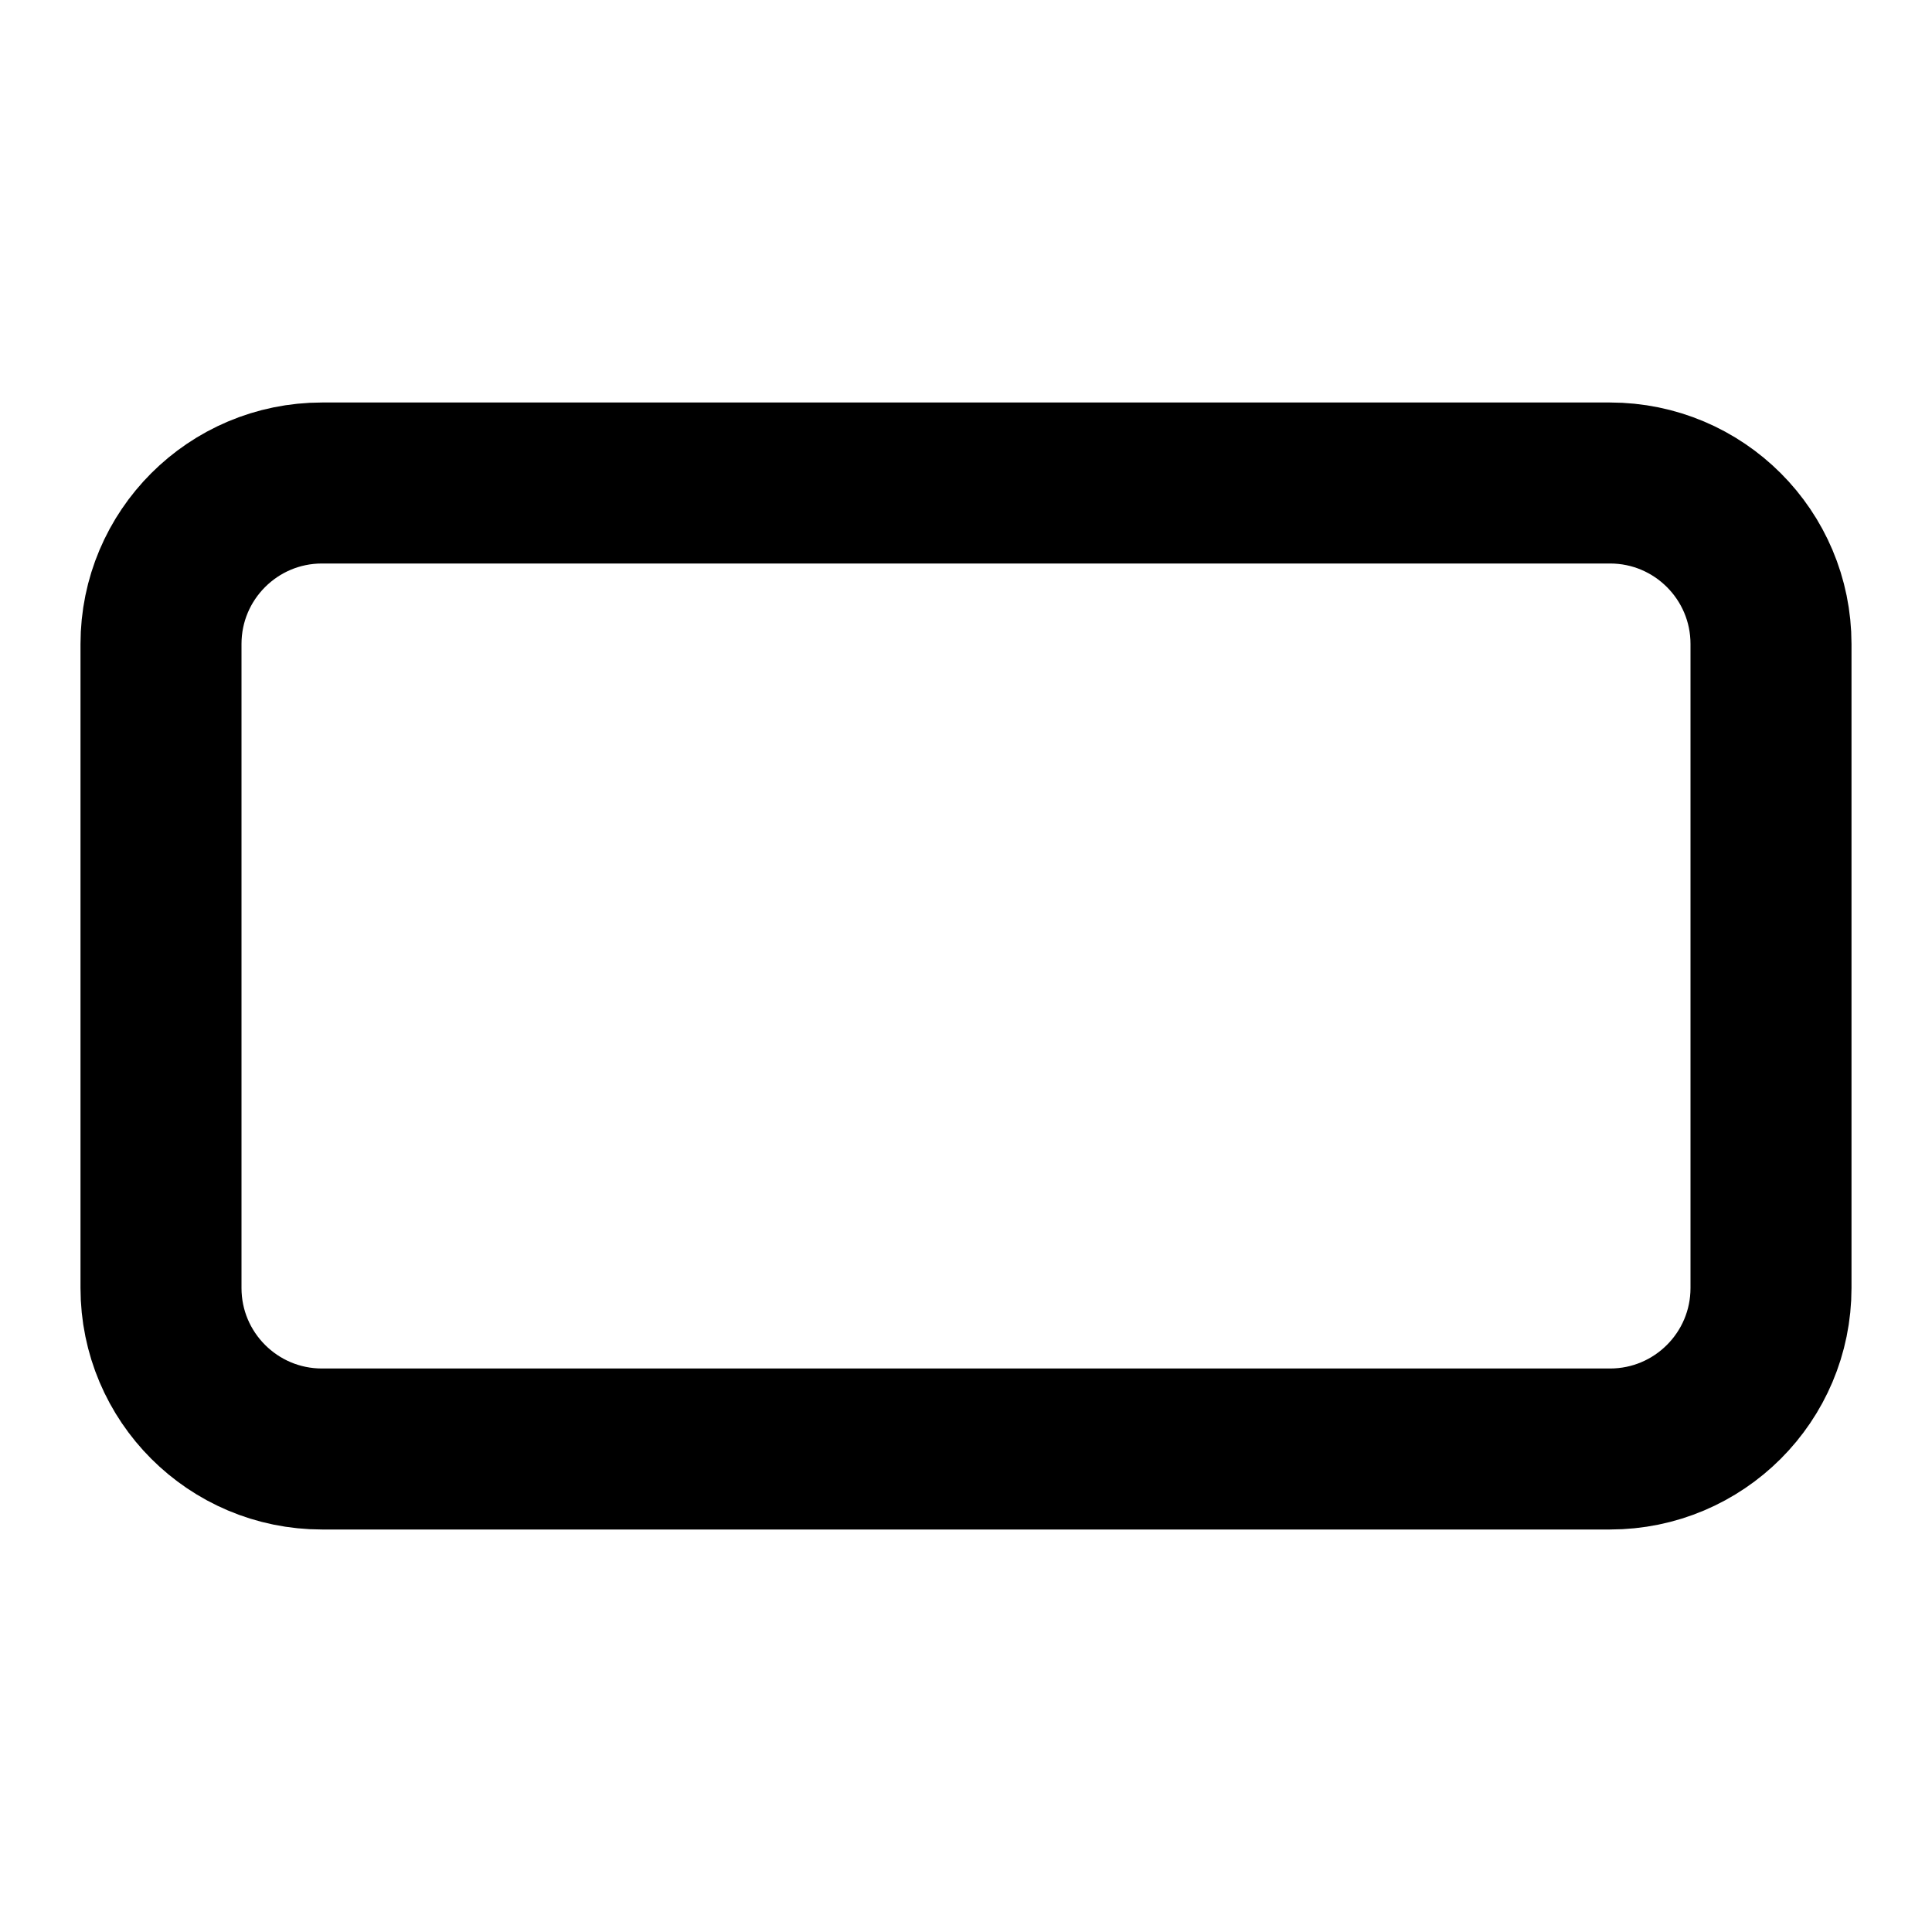
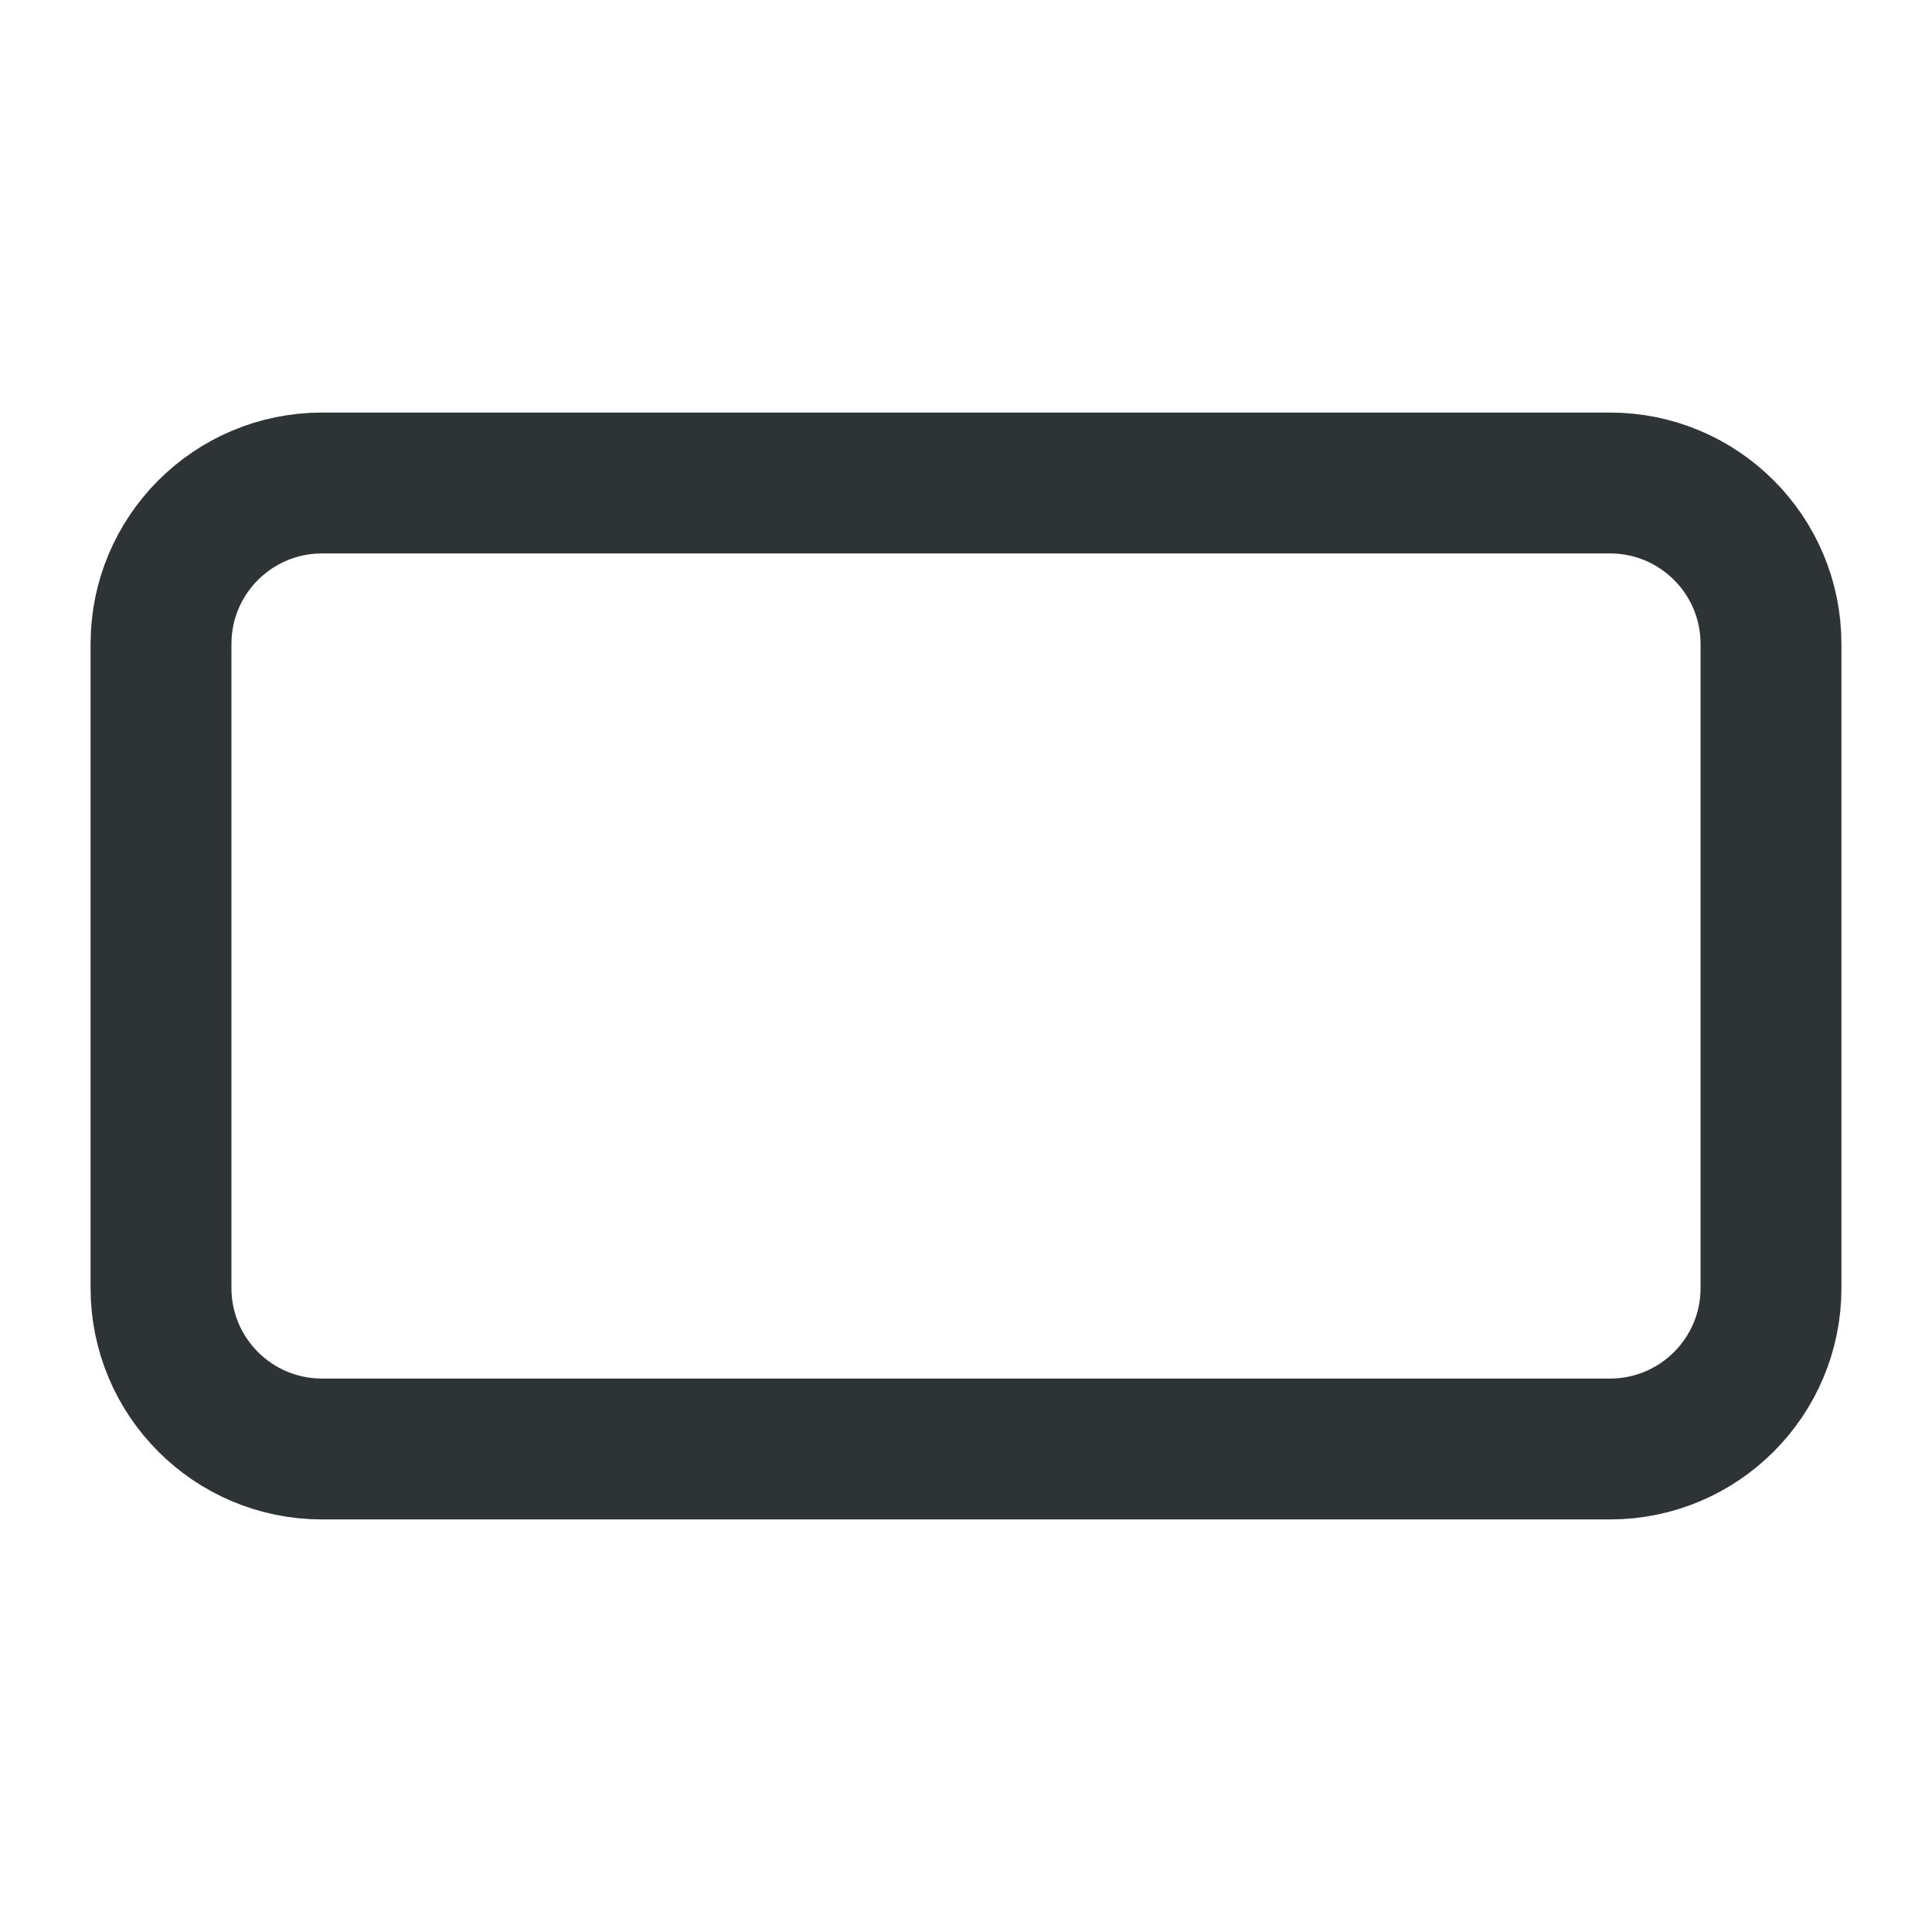
- <svg xmlns="http://www.w3.org/2000/svg" width="24" height="24" viewBox="0 0 24 24" fill="none" stroke="currentColor" stroke-width="2" stroke-linecap="round" stroke-linejoin="round" class="lucide lucide-rectangle-horizontal-icon lucide-rectangle-horizontal">
+ <svg xmlns="http://www.w3.org/2000/svg" width="24" height="24" viewBox="0 0 24 24" fill="none" stroke="#2e3436" stroke-width="1.75" stroke-linecap="round" stroke-linejoin="round" class="lucide lucide-rectangle-horizontal-icon lucide-rectangle-horizontal">
  <rect width="20" height="12" x="2" y="6" rx="2" />
</svg>
